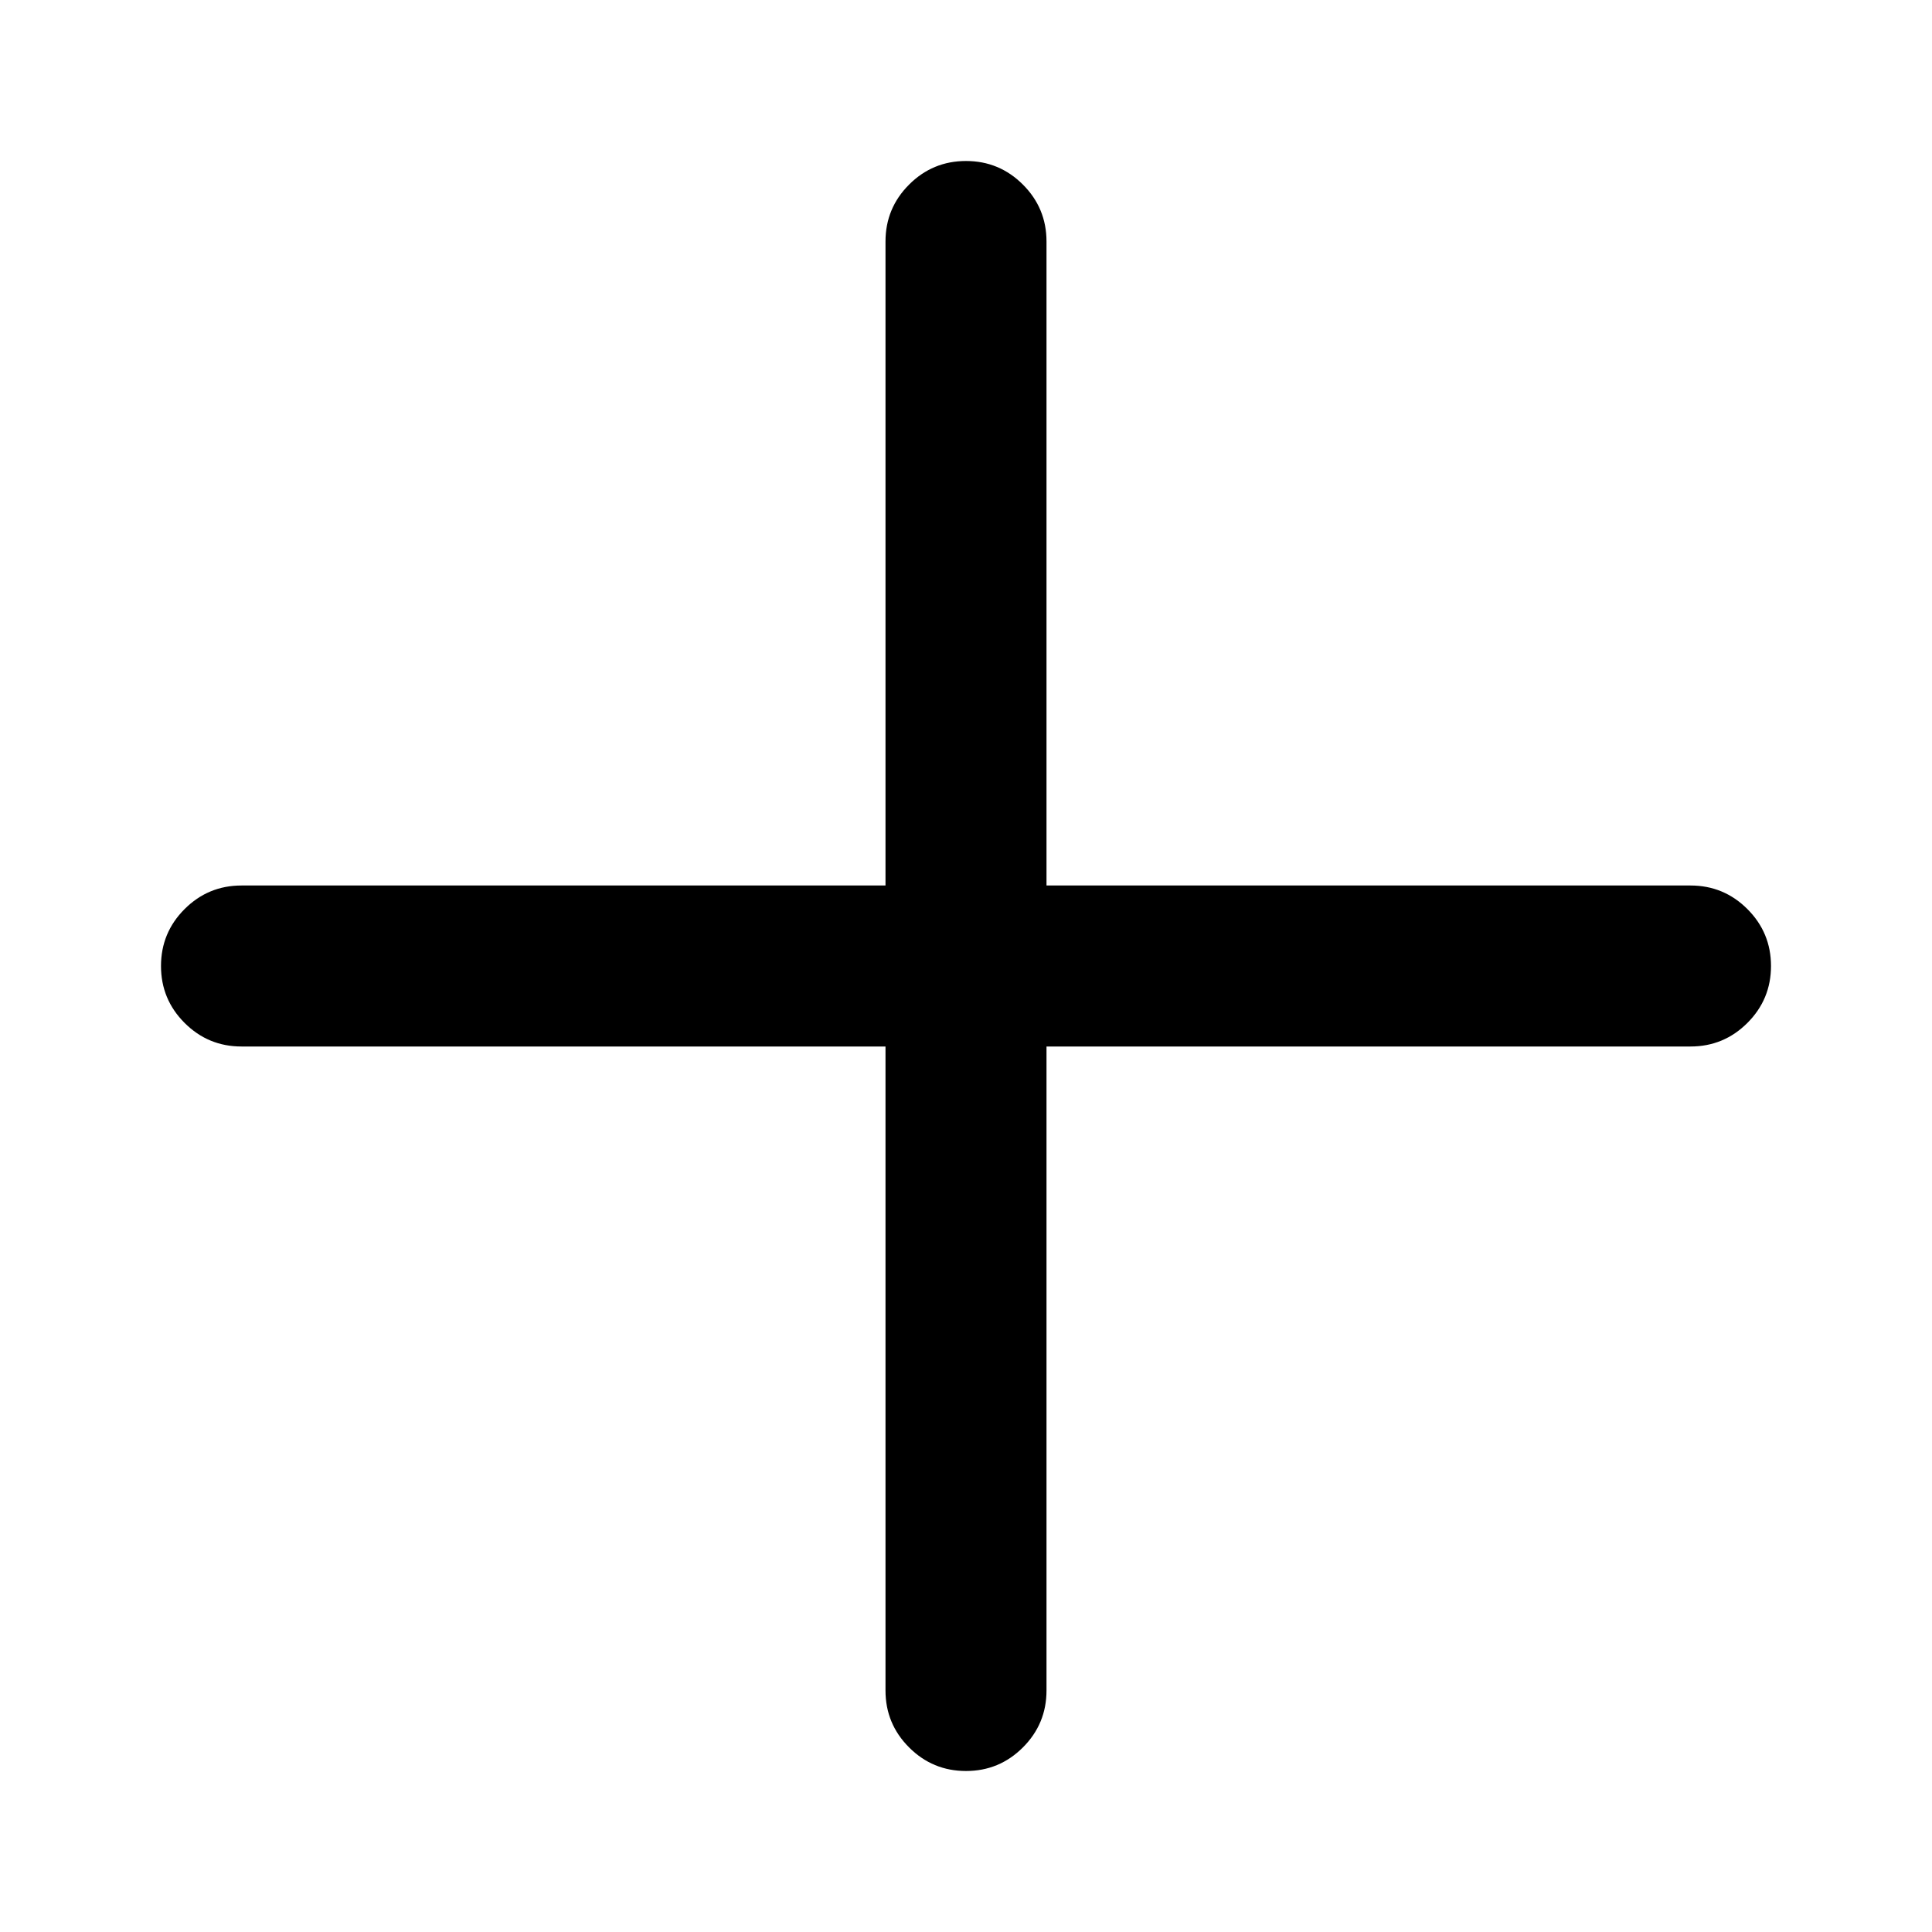
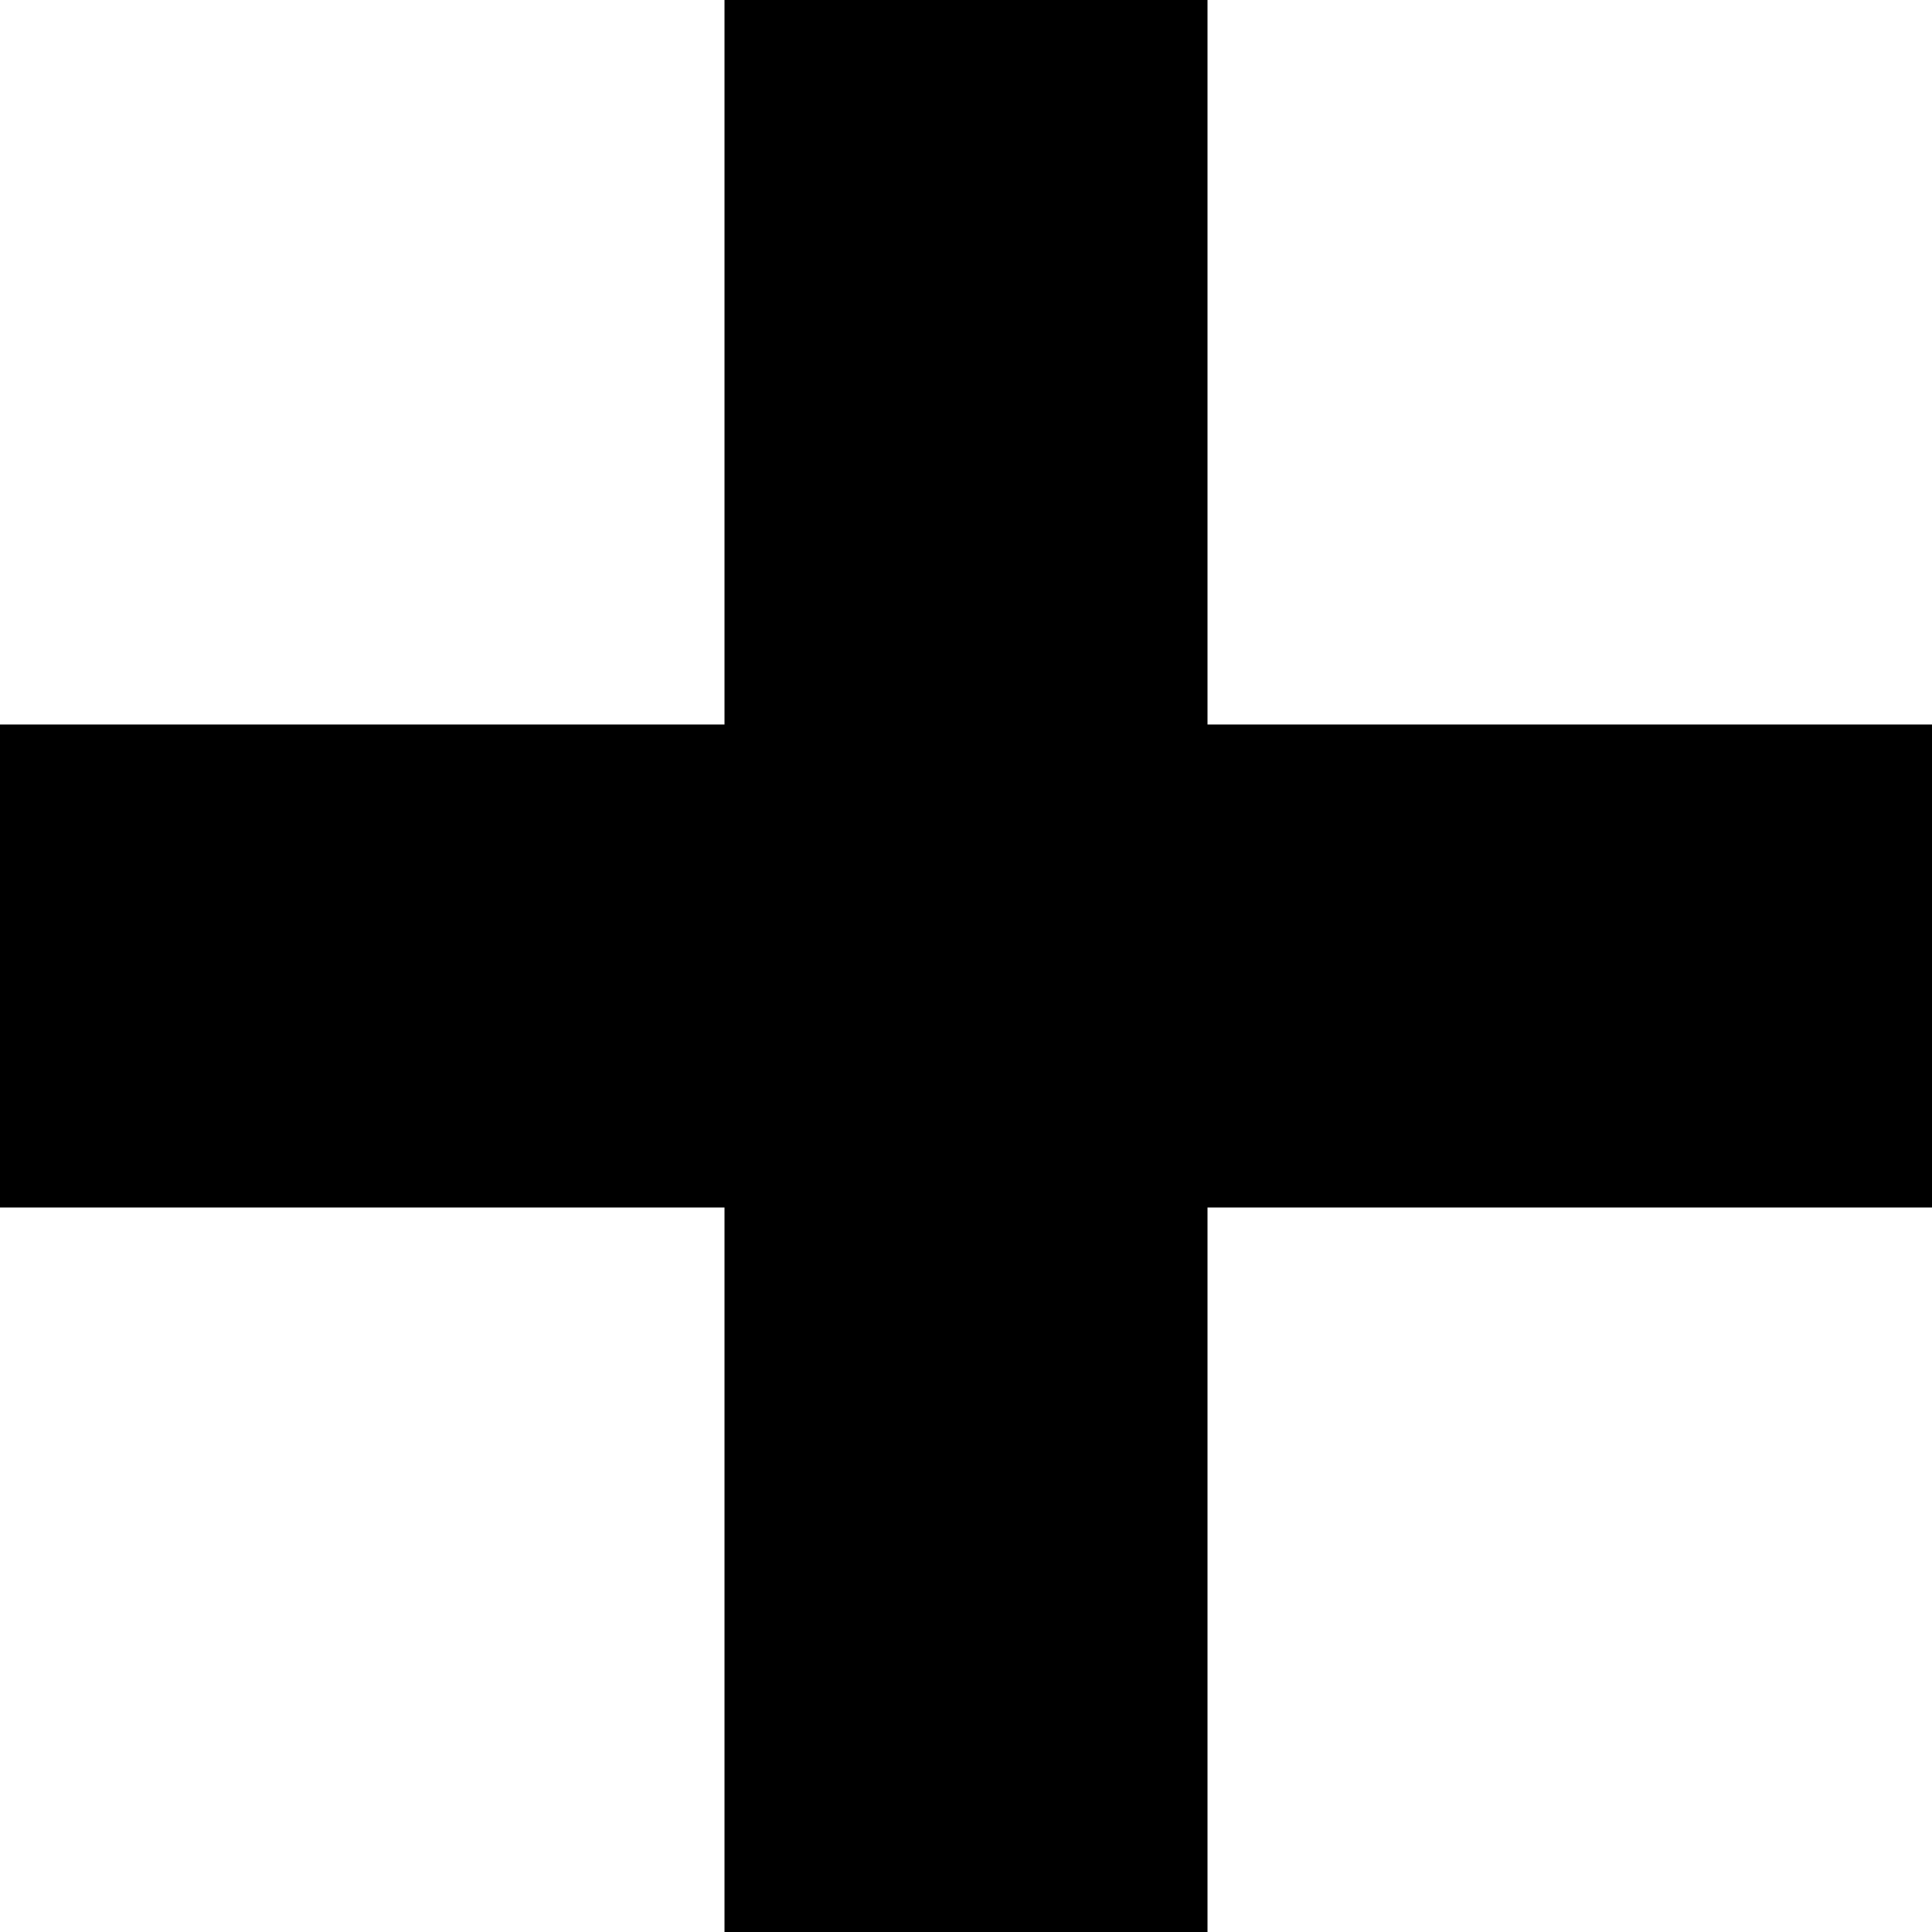
- <svg xmlns="http://www.w3.org/2000/svg" version="1.1" width="24" height="24" viewBox="0 0 24 24">
+ <svg xmlns="http://www.w3.org/2000/svg" version="1.1" width="32" height="32" viewBox="0 0 32 32">
  <g id="icomoon-ignore">
</g>
-   <path d="M12 2q0.414 0 0.707 0.293t0.293 0.707v8h8q0.414 0 0.707 0.293t0.293 0.707-0.293 0.707-0.707 0.293h-8v8q0 0.414-0.293 0.707t-0.707 0.293-0.707-0.293-0.293-0.707v-8h-8q-0.414 0-0.707-0.293t-0.293-0.707 0.293-0.707 0.707-0.293h8v-8q0-0.414 0.293-0.707t0.707-0.293z" fill="#000000" />
+   <path d="M32 12h-12v-12h-8v12h-12v8h12v12h8v-12h12z" fill="#000000" />
</svg>
